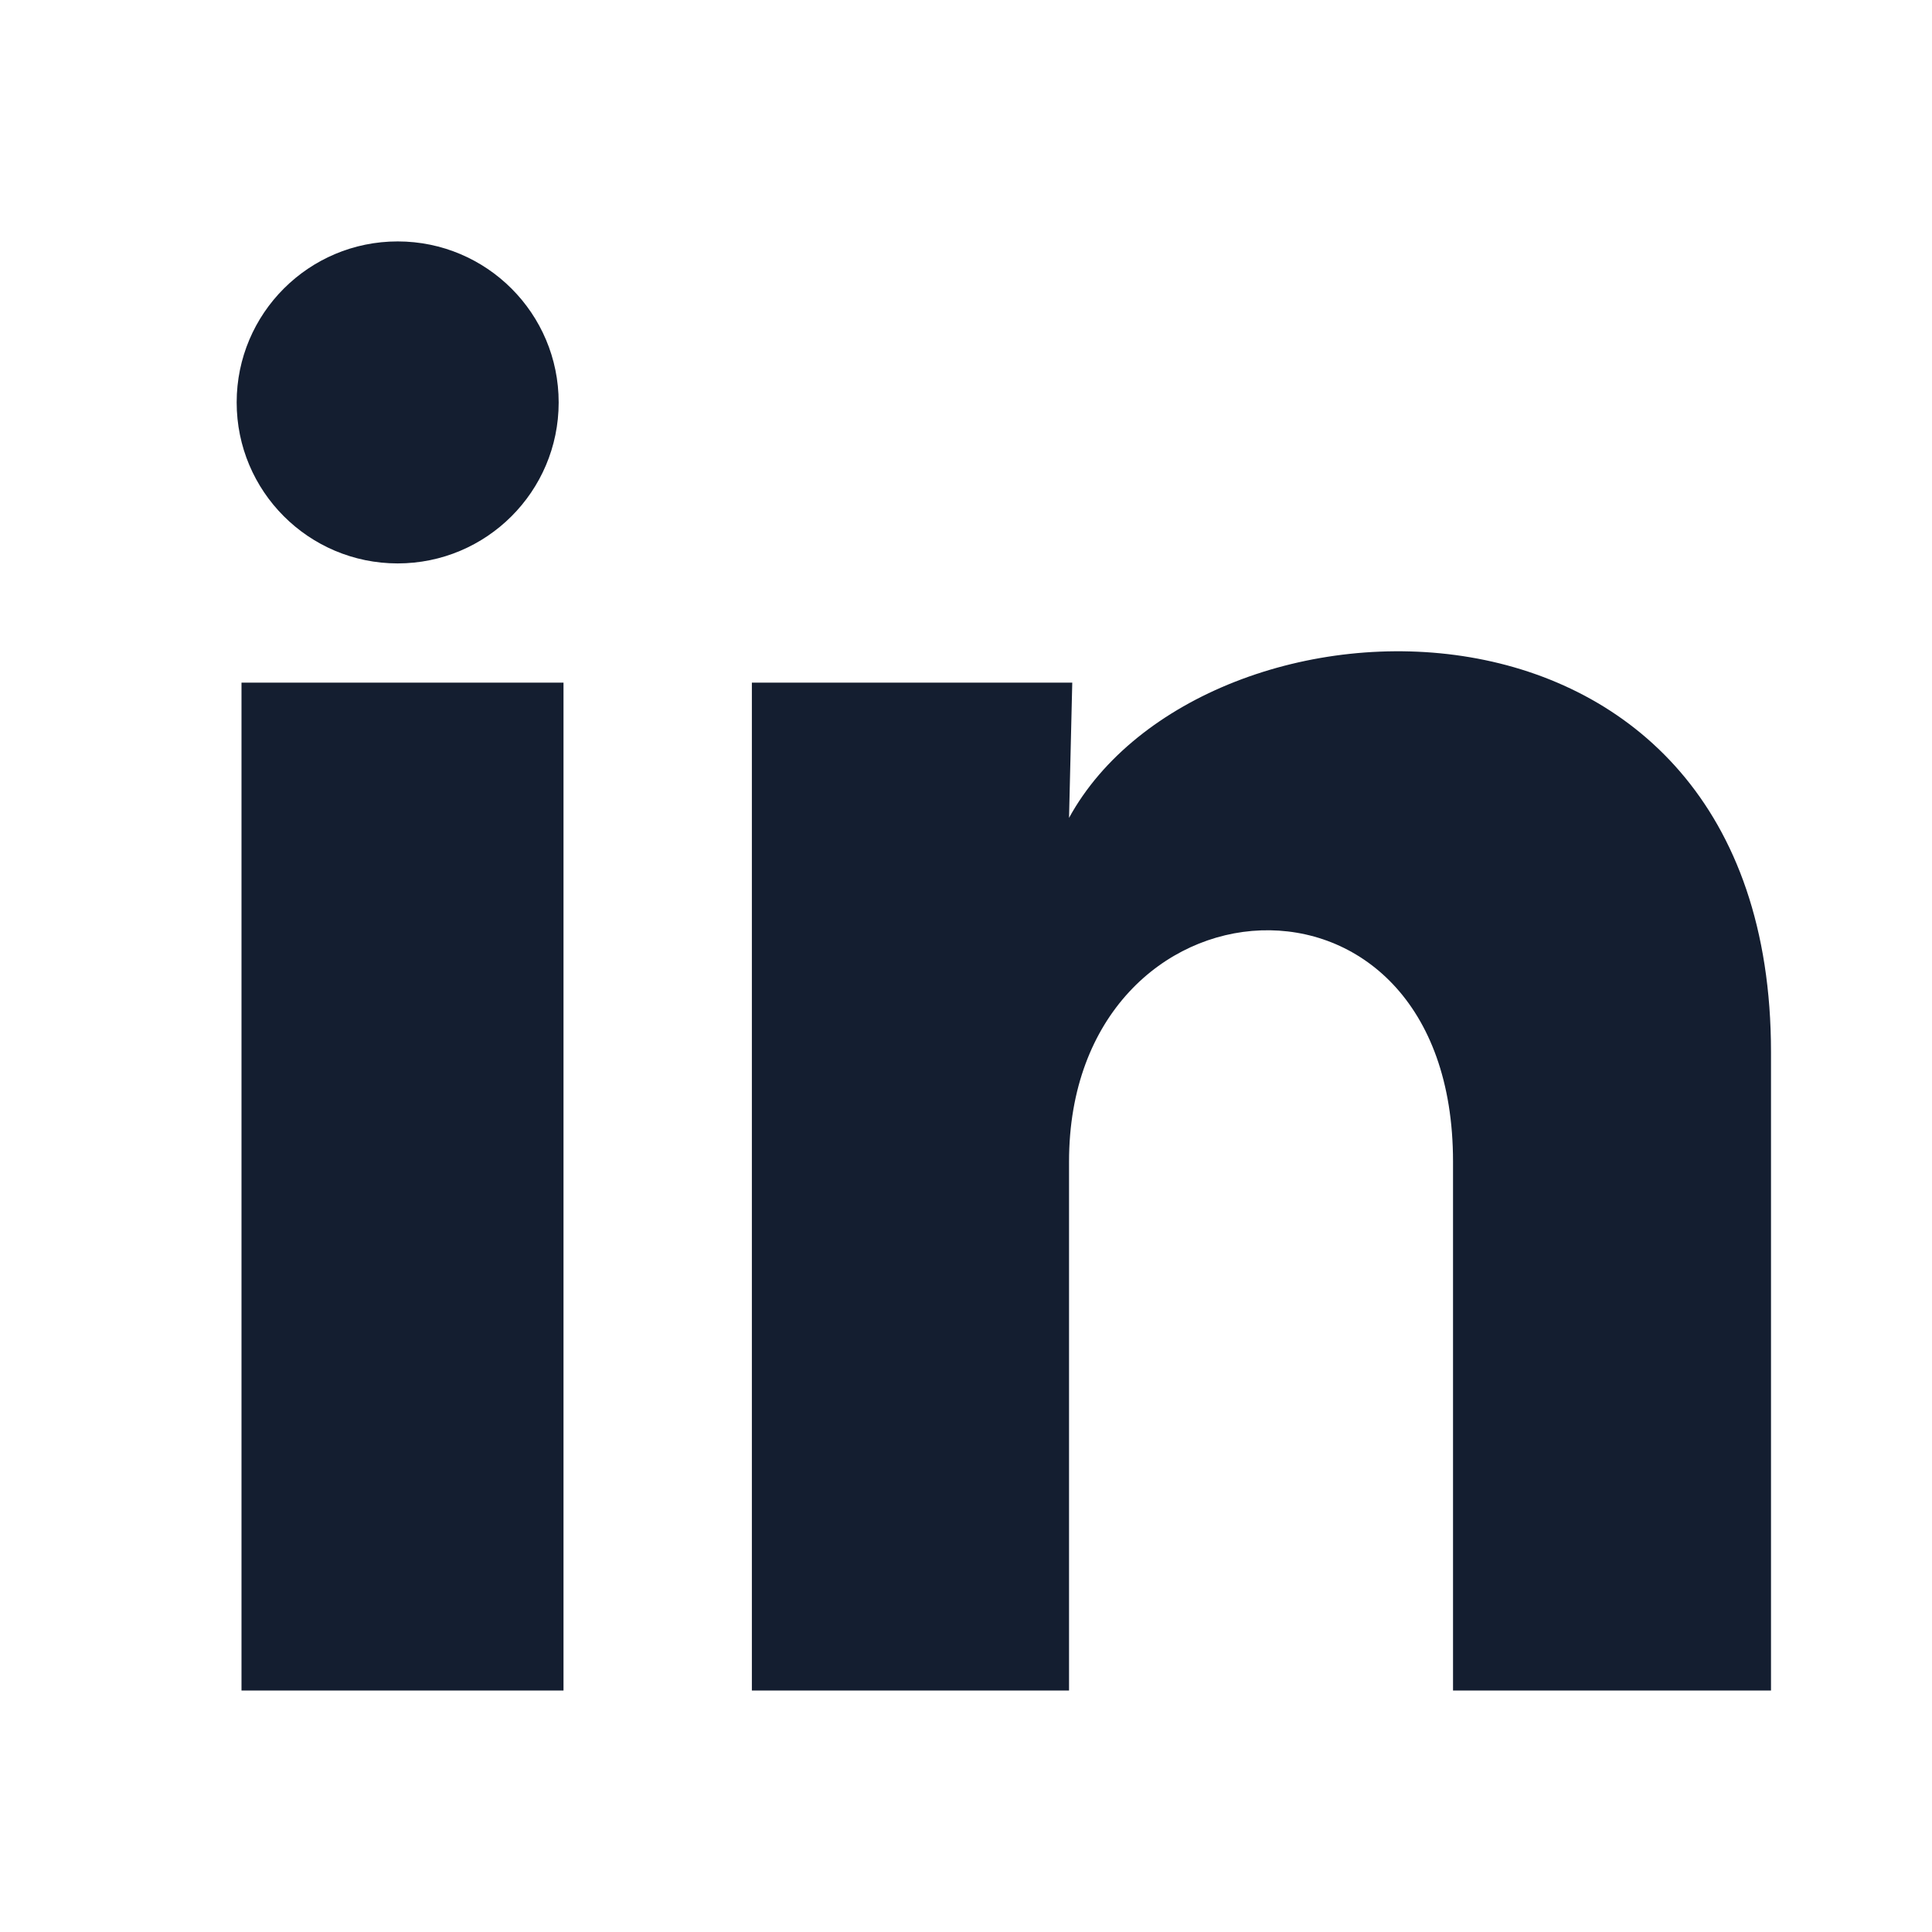
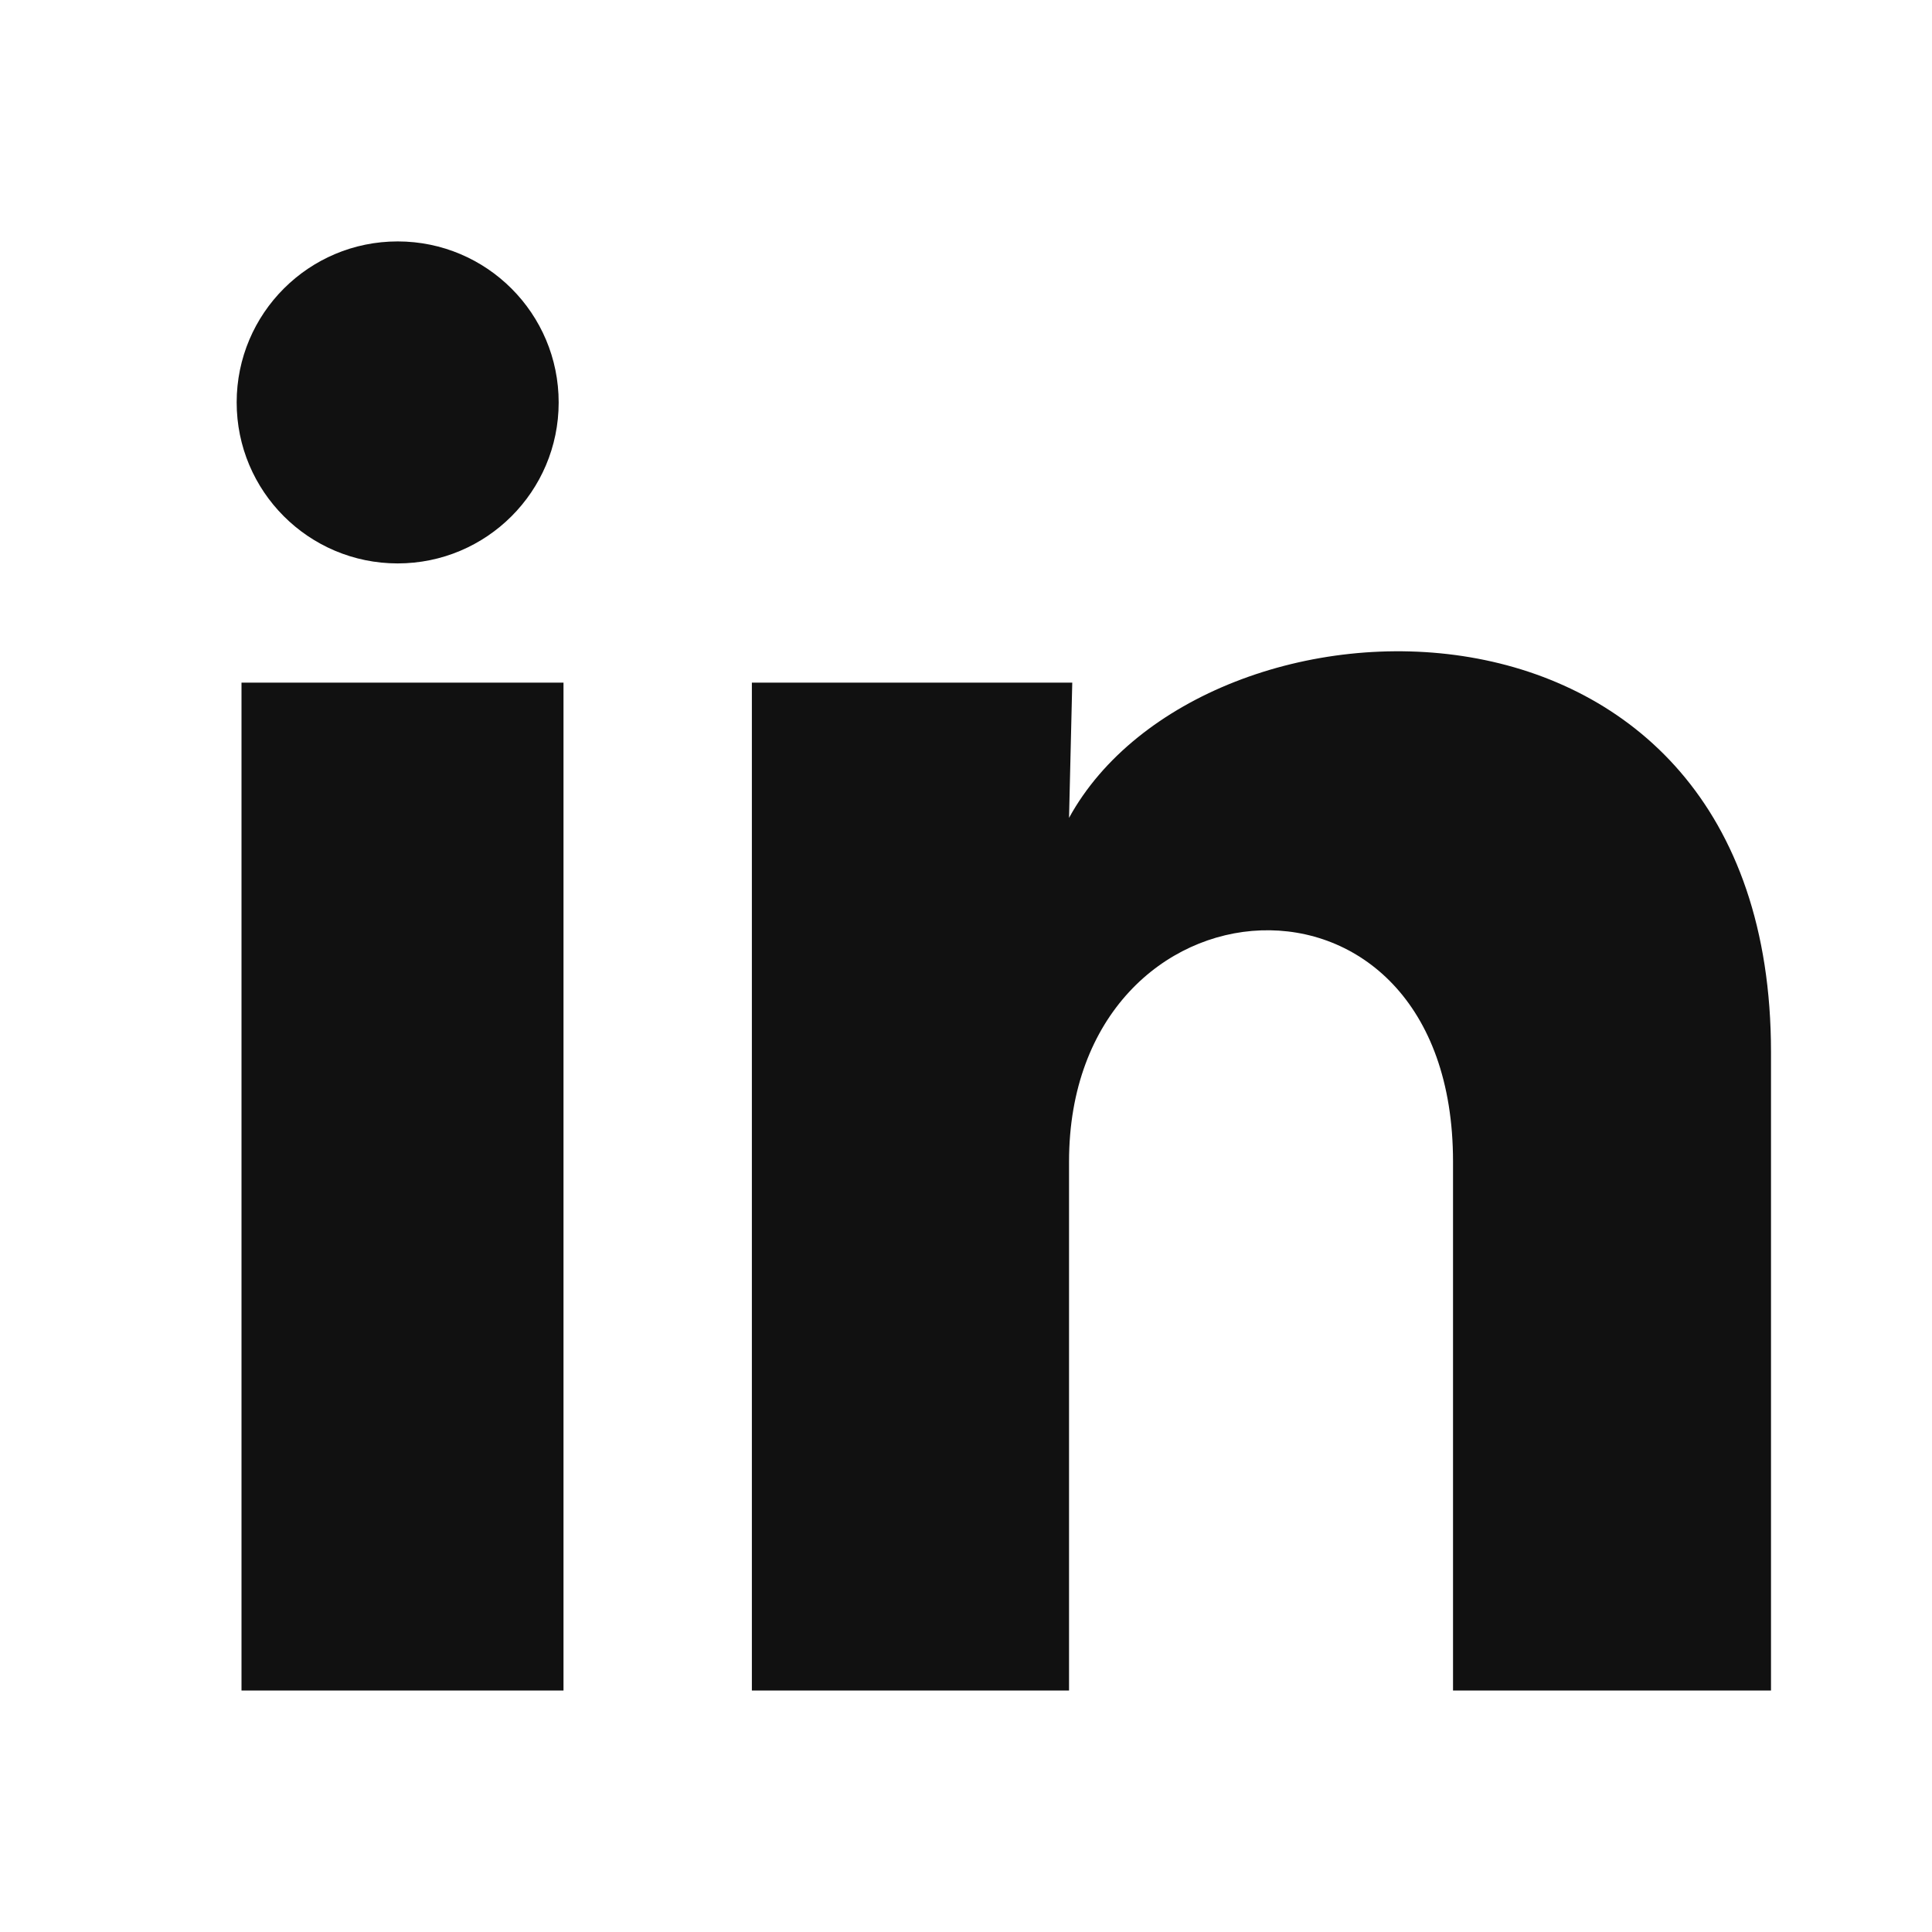
<svg xmlns="http://www.w3.org/2000/svg" width="24" height="24" viewBox="0 0 24 24">
-   <path fill="#141e30" d="M6.94 5a2 2 0 1 1-4-.002a2 2 0 0 1 4 .002M7 8.48H3V21h4zm6.32 0H9.34V21h3.94v-6.57c0-3.66 4.77-4 4.77 0V21H22v-7.93c0-6.17-7.06-5.94-8.72-2.91z" />
+   <path fill="#111111" d="M6.94 5a2 2 0 1 1-4-.002a2 2 0 0 1 4 .002M7 8.48H3V21h4zm6.32 0H9.34V21h3.94v-6.57c0-3.66 4.77-4 4.77 0V21H22v-7.93c0-6.17-7.06-5.94-8.72-2.91z" />
</svg>
